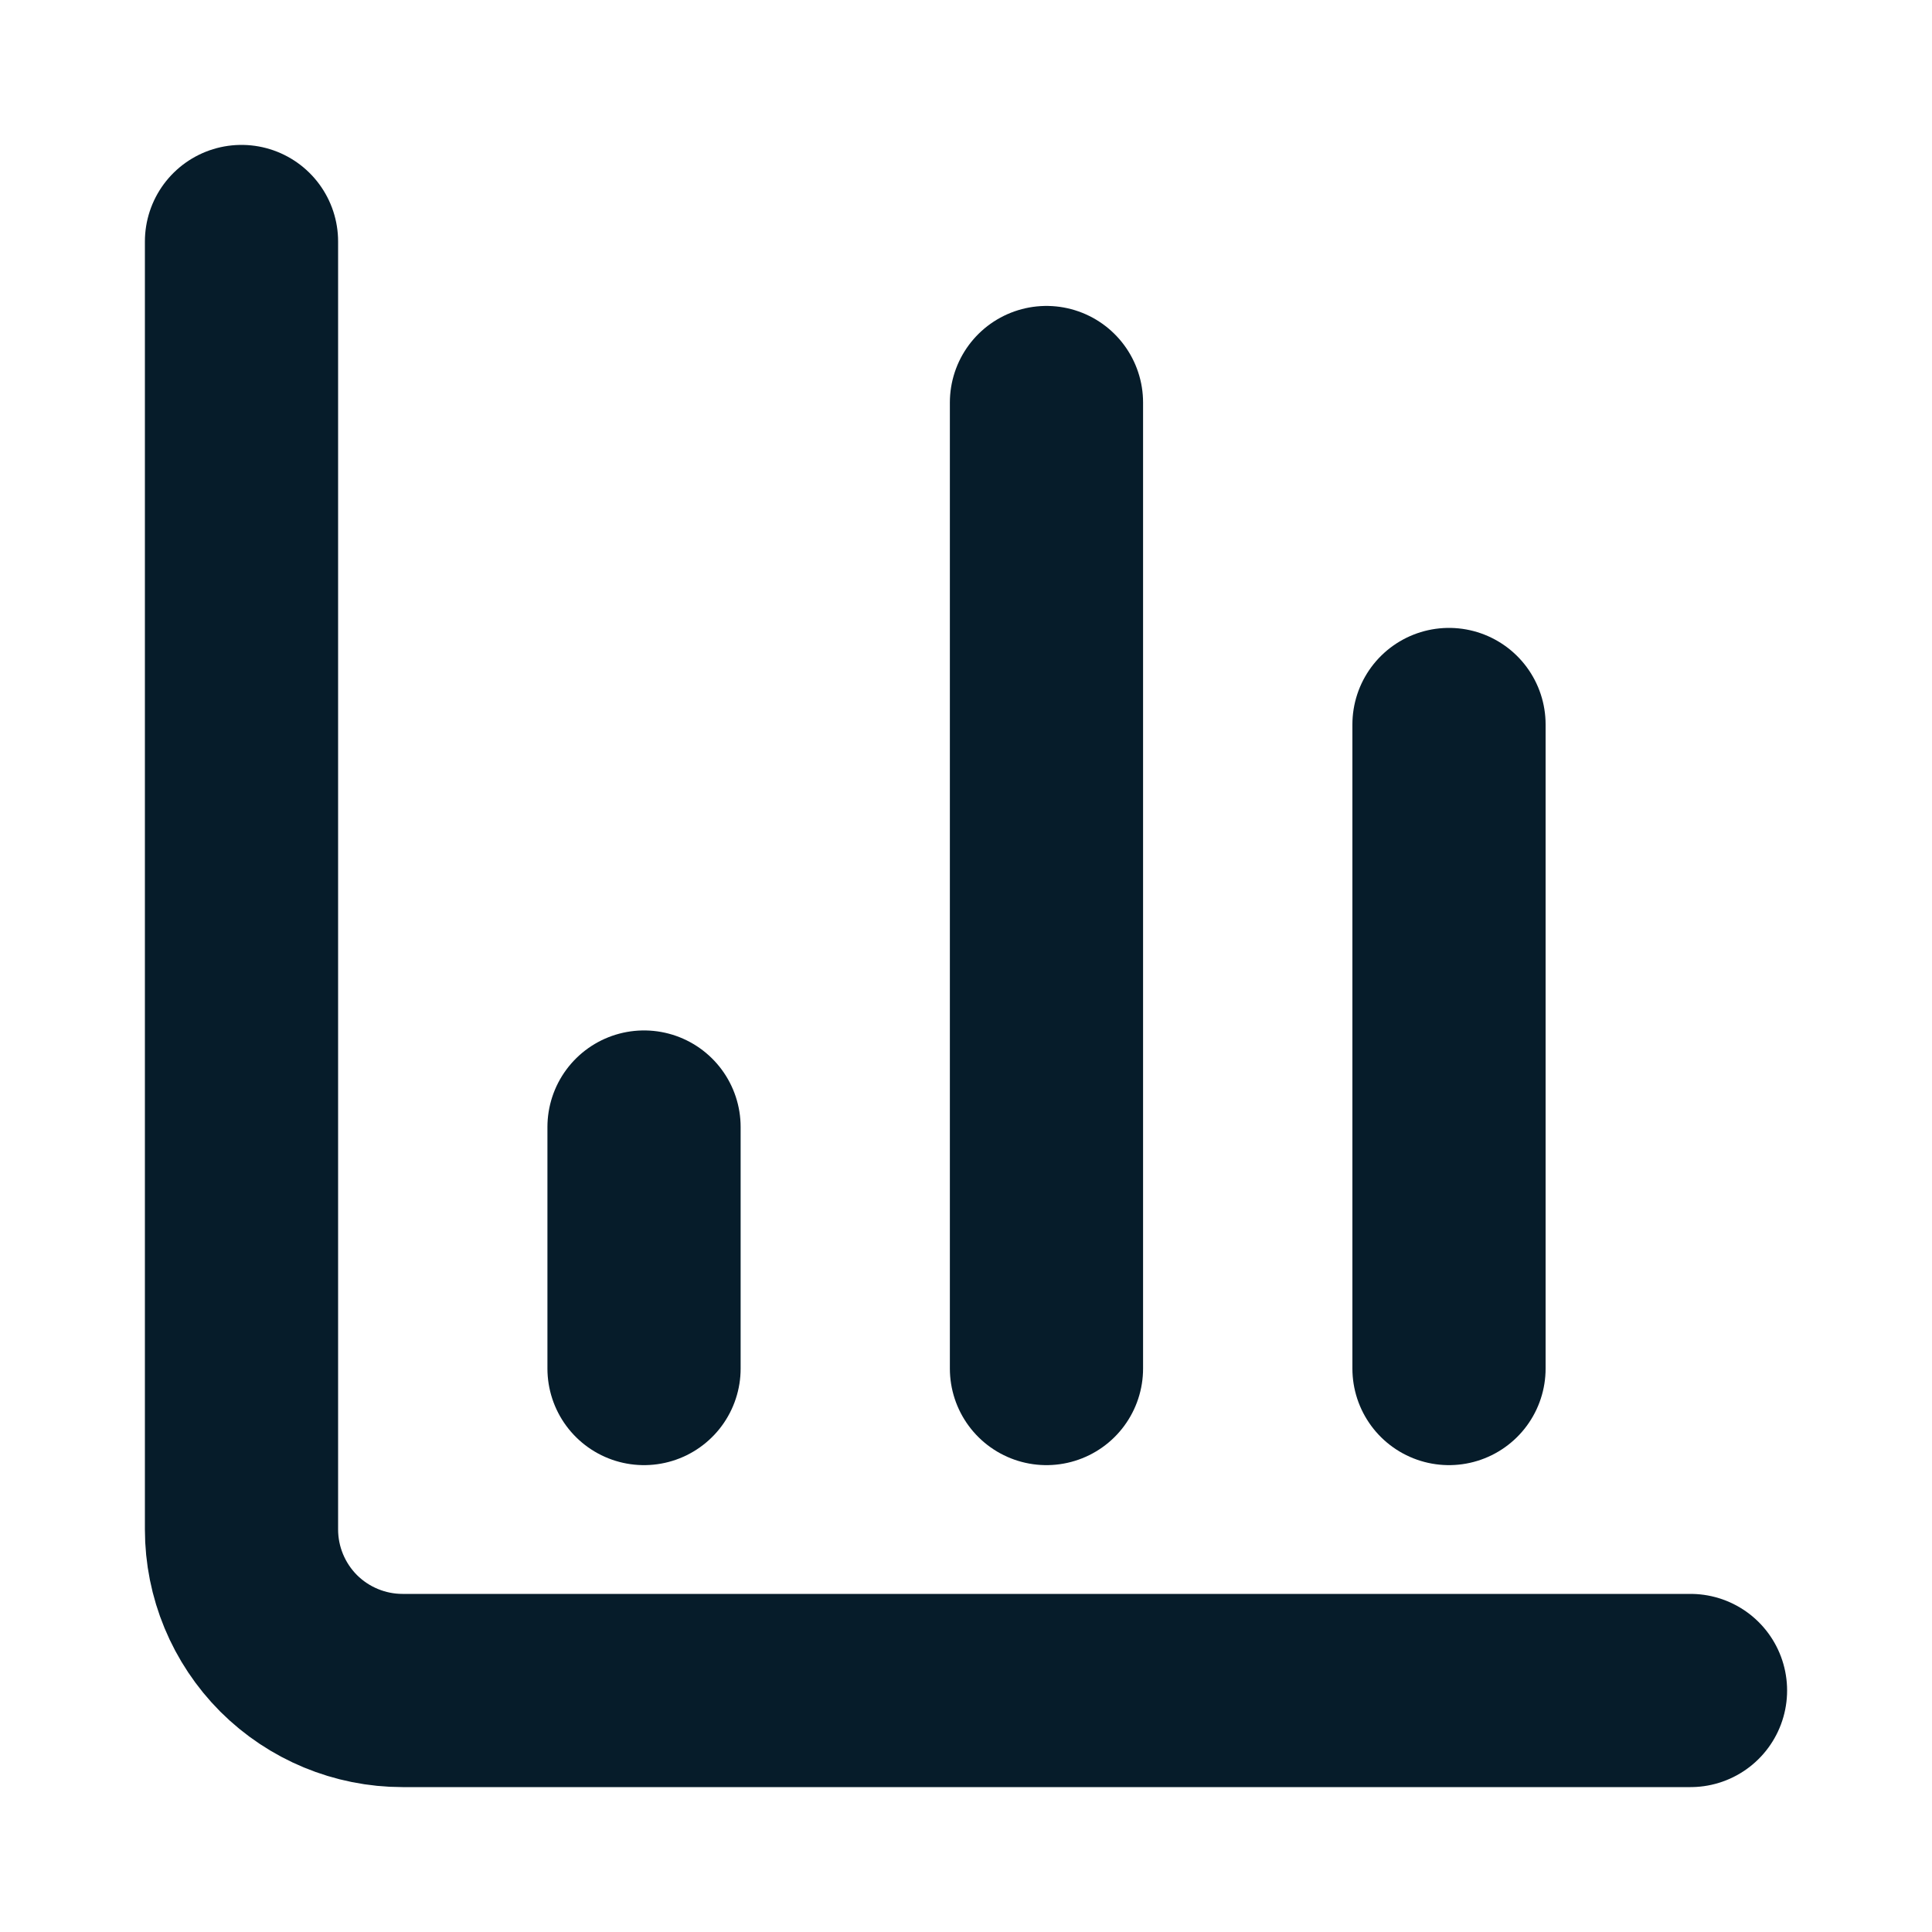
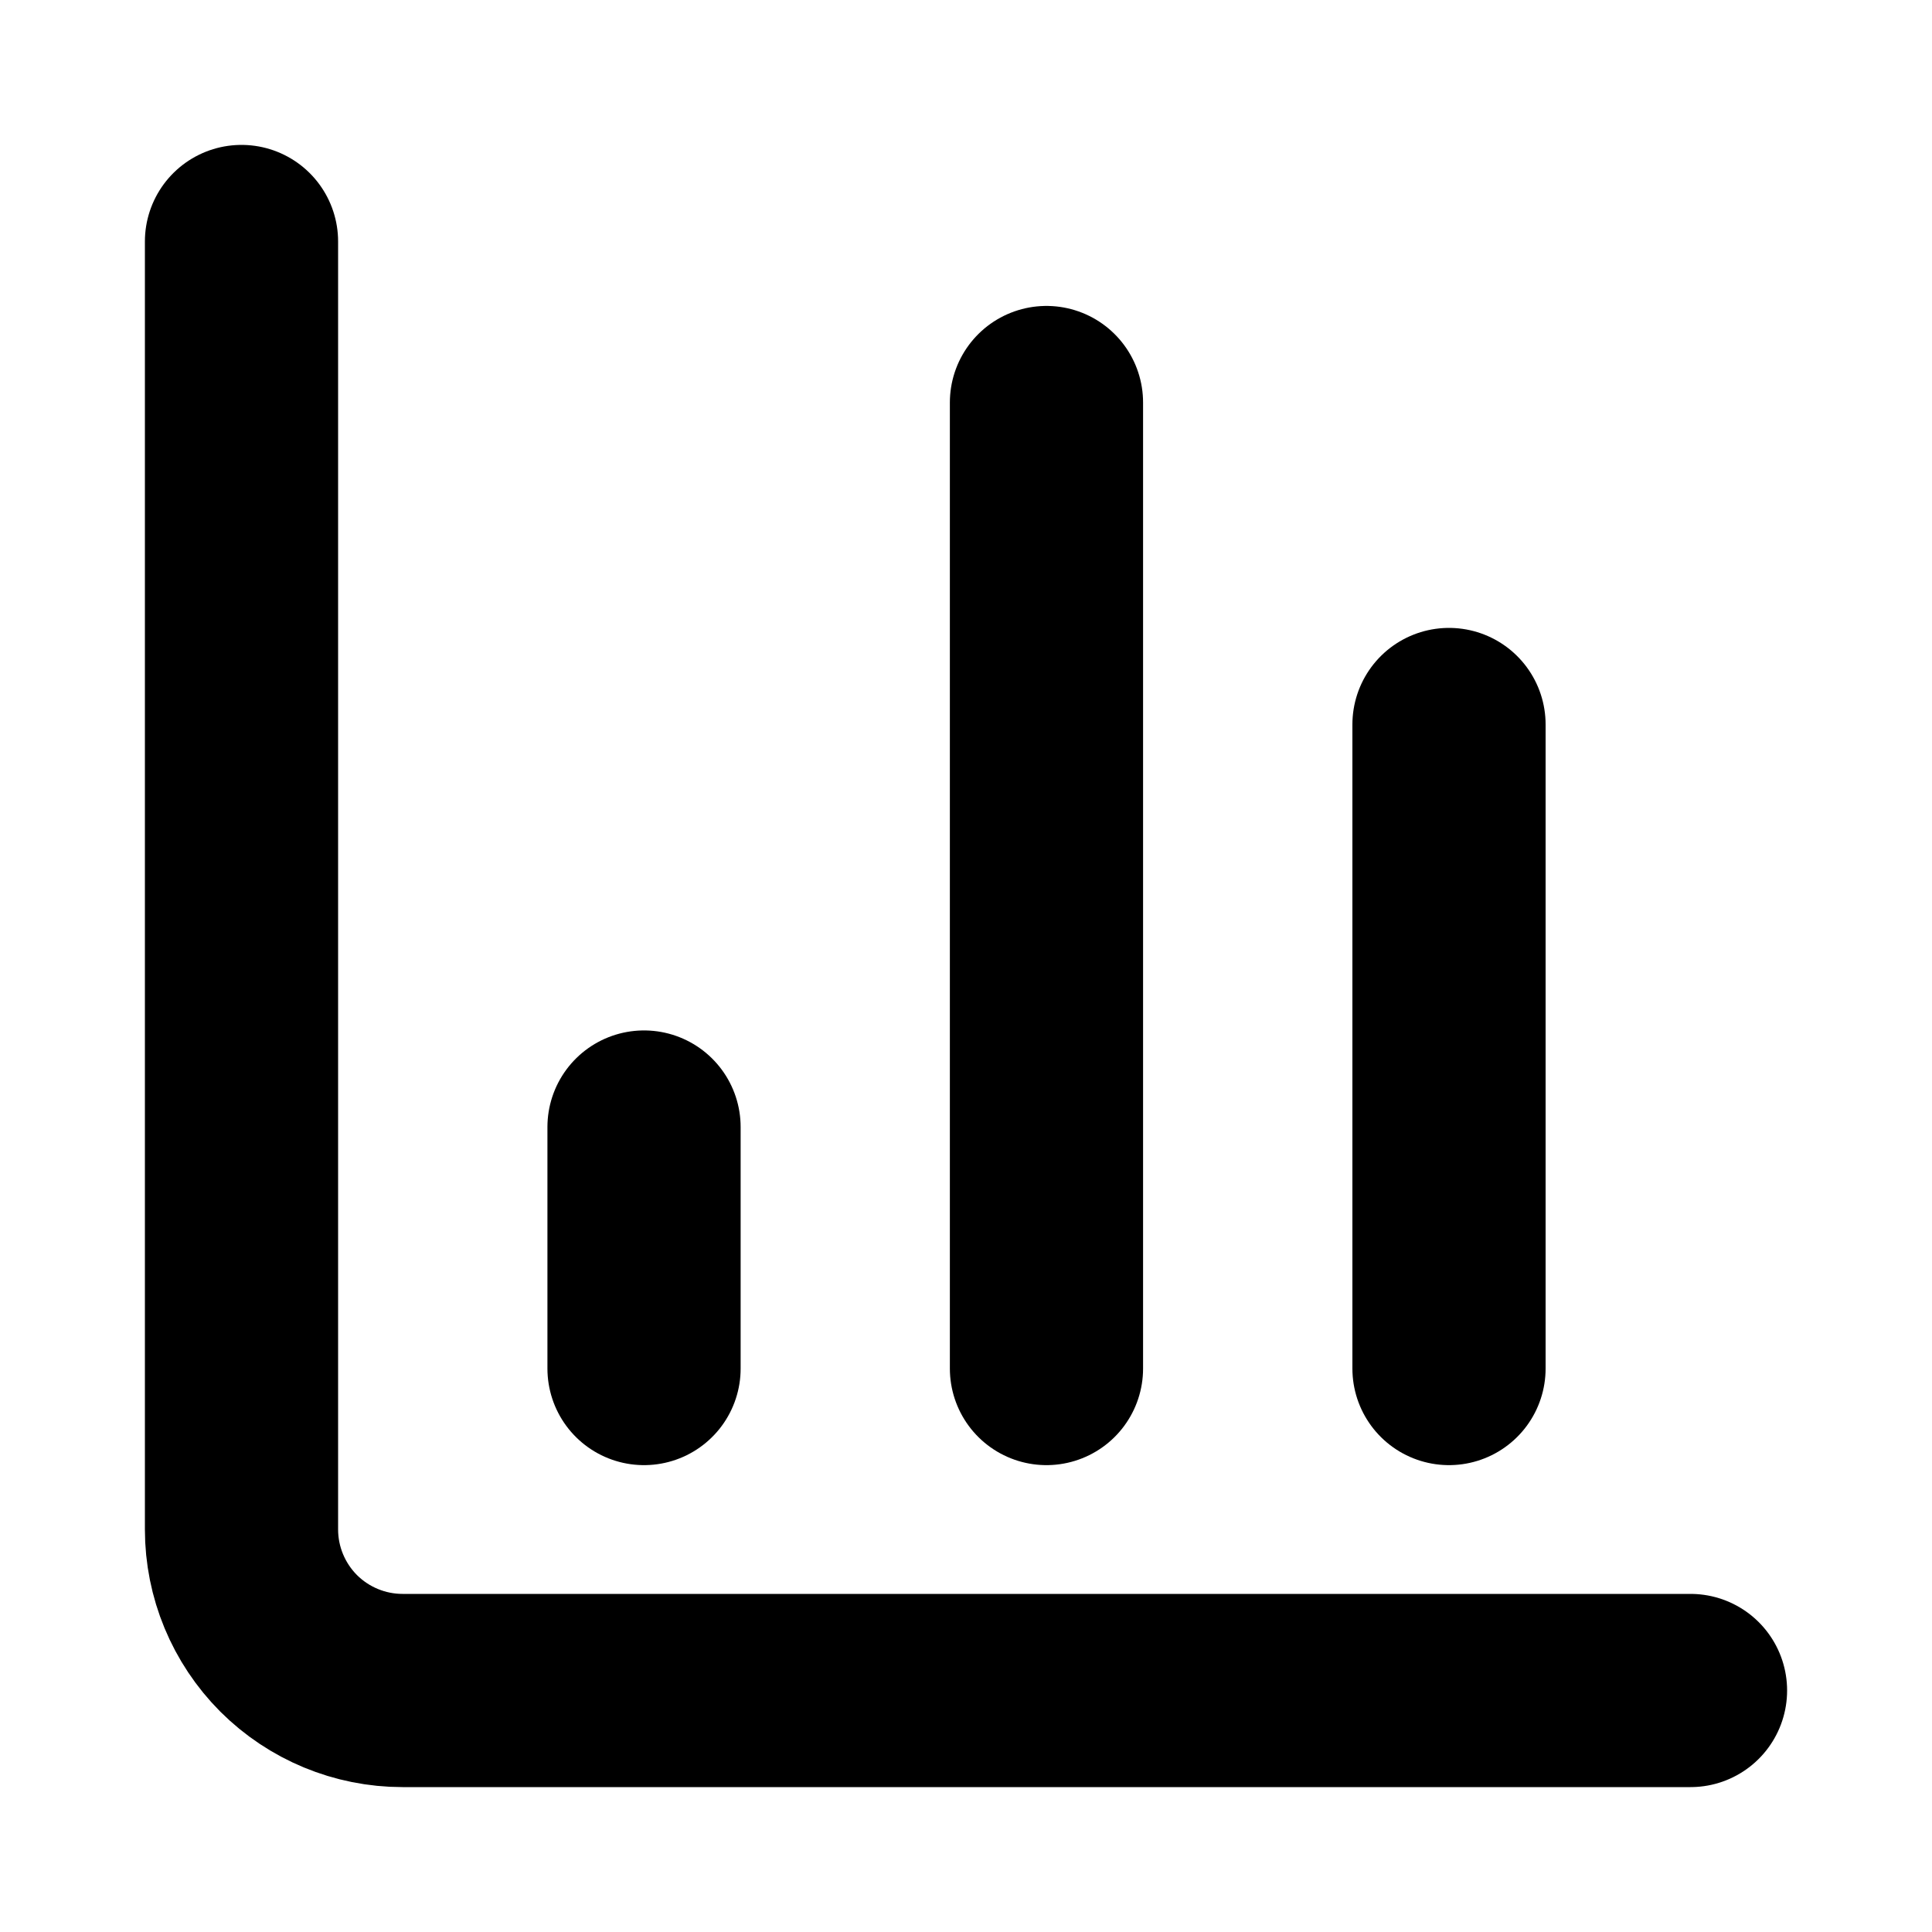
<svg xmlns="http://www.w3.org/2000/svg" width="20" height="20" viewBox="0 0 20 20" fill="none">
-   <path d="M2.5 2.5V15.833C2.5 16.275 2.676 16.699 2.988 17.012C3.301 17.324 3.725 17.5 4.167 17.5H17.5M15 14.167V7.5M10.833 14.167V4.167M6.667 14.167V11.667" stroke="#061C2A" stroke-width="2" stroke-linecap="round" stroke-linejoin="round" />
+   <path d="M2.5 2.5V15.833C2.5 16.275 2.676 16.699 2.988 17.012C3.301 17.324 3.725 17.5 4.167 17.5H17.5M15 14.167V7.5M10.833 14.167V4.167M6.667 14.167V11.667" stroke="currentColor" stroke-width="2" stroke-linecap="round" stroke-linejoin="round" />
</svg>
